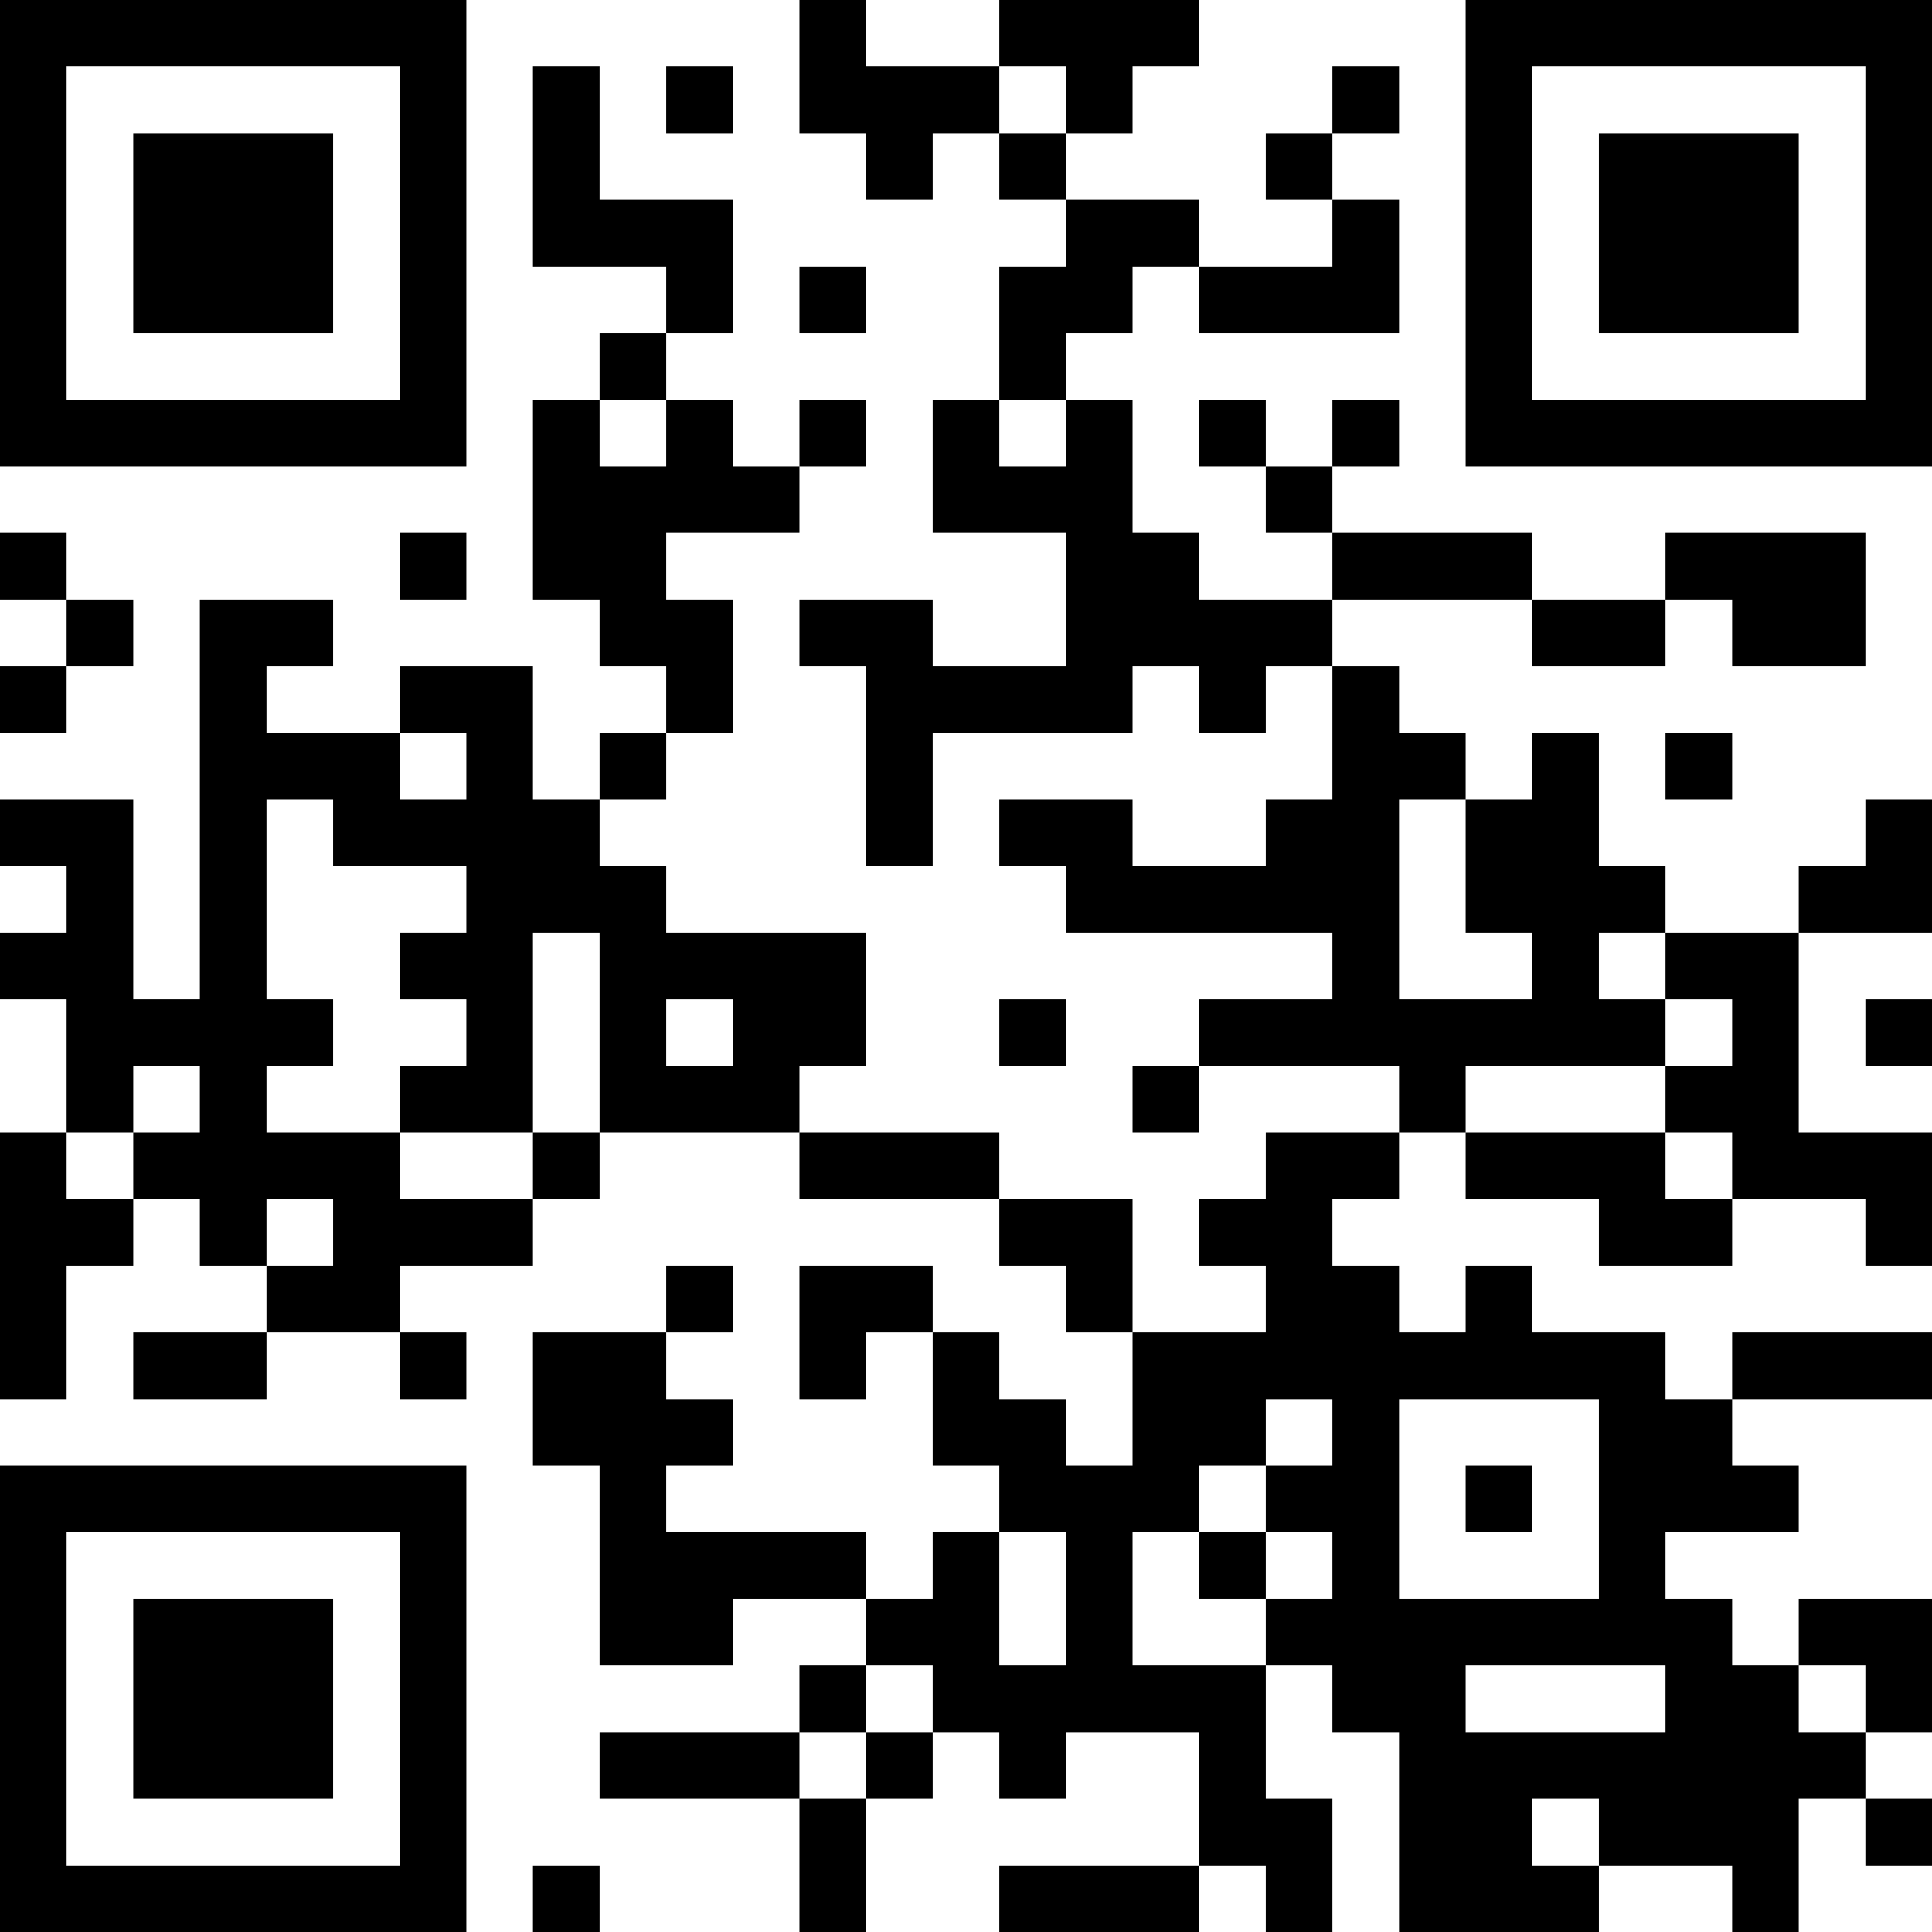
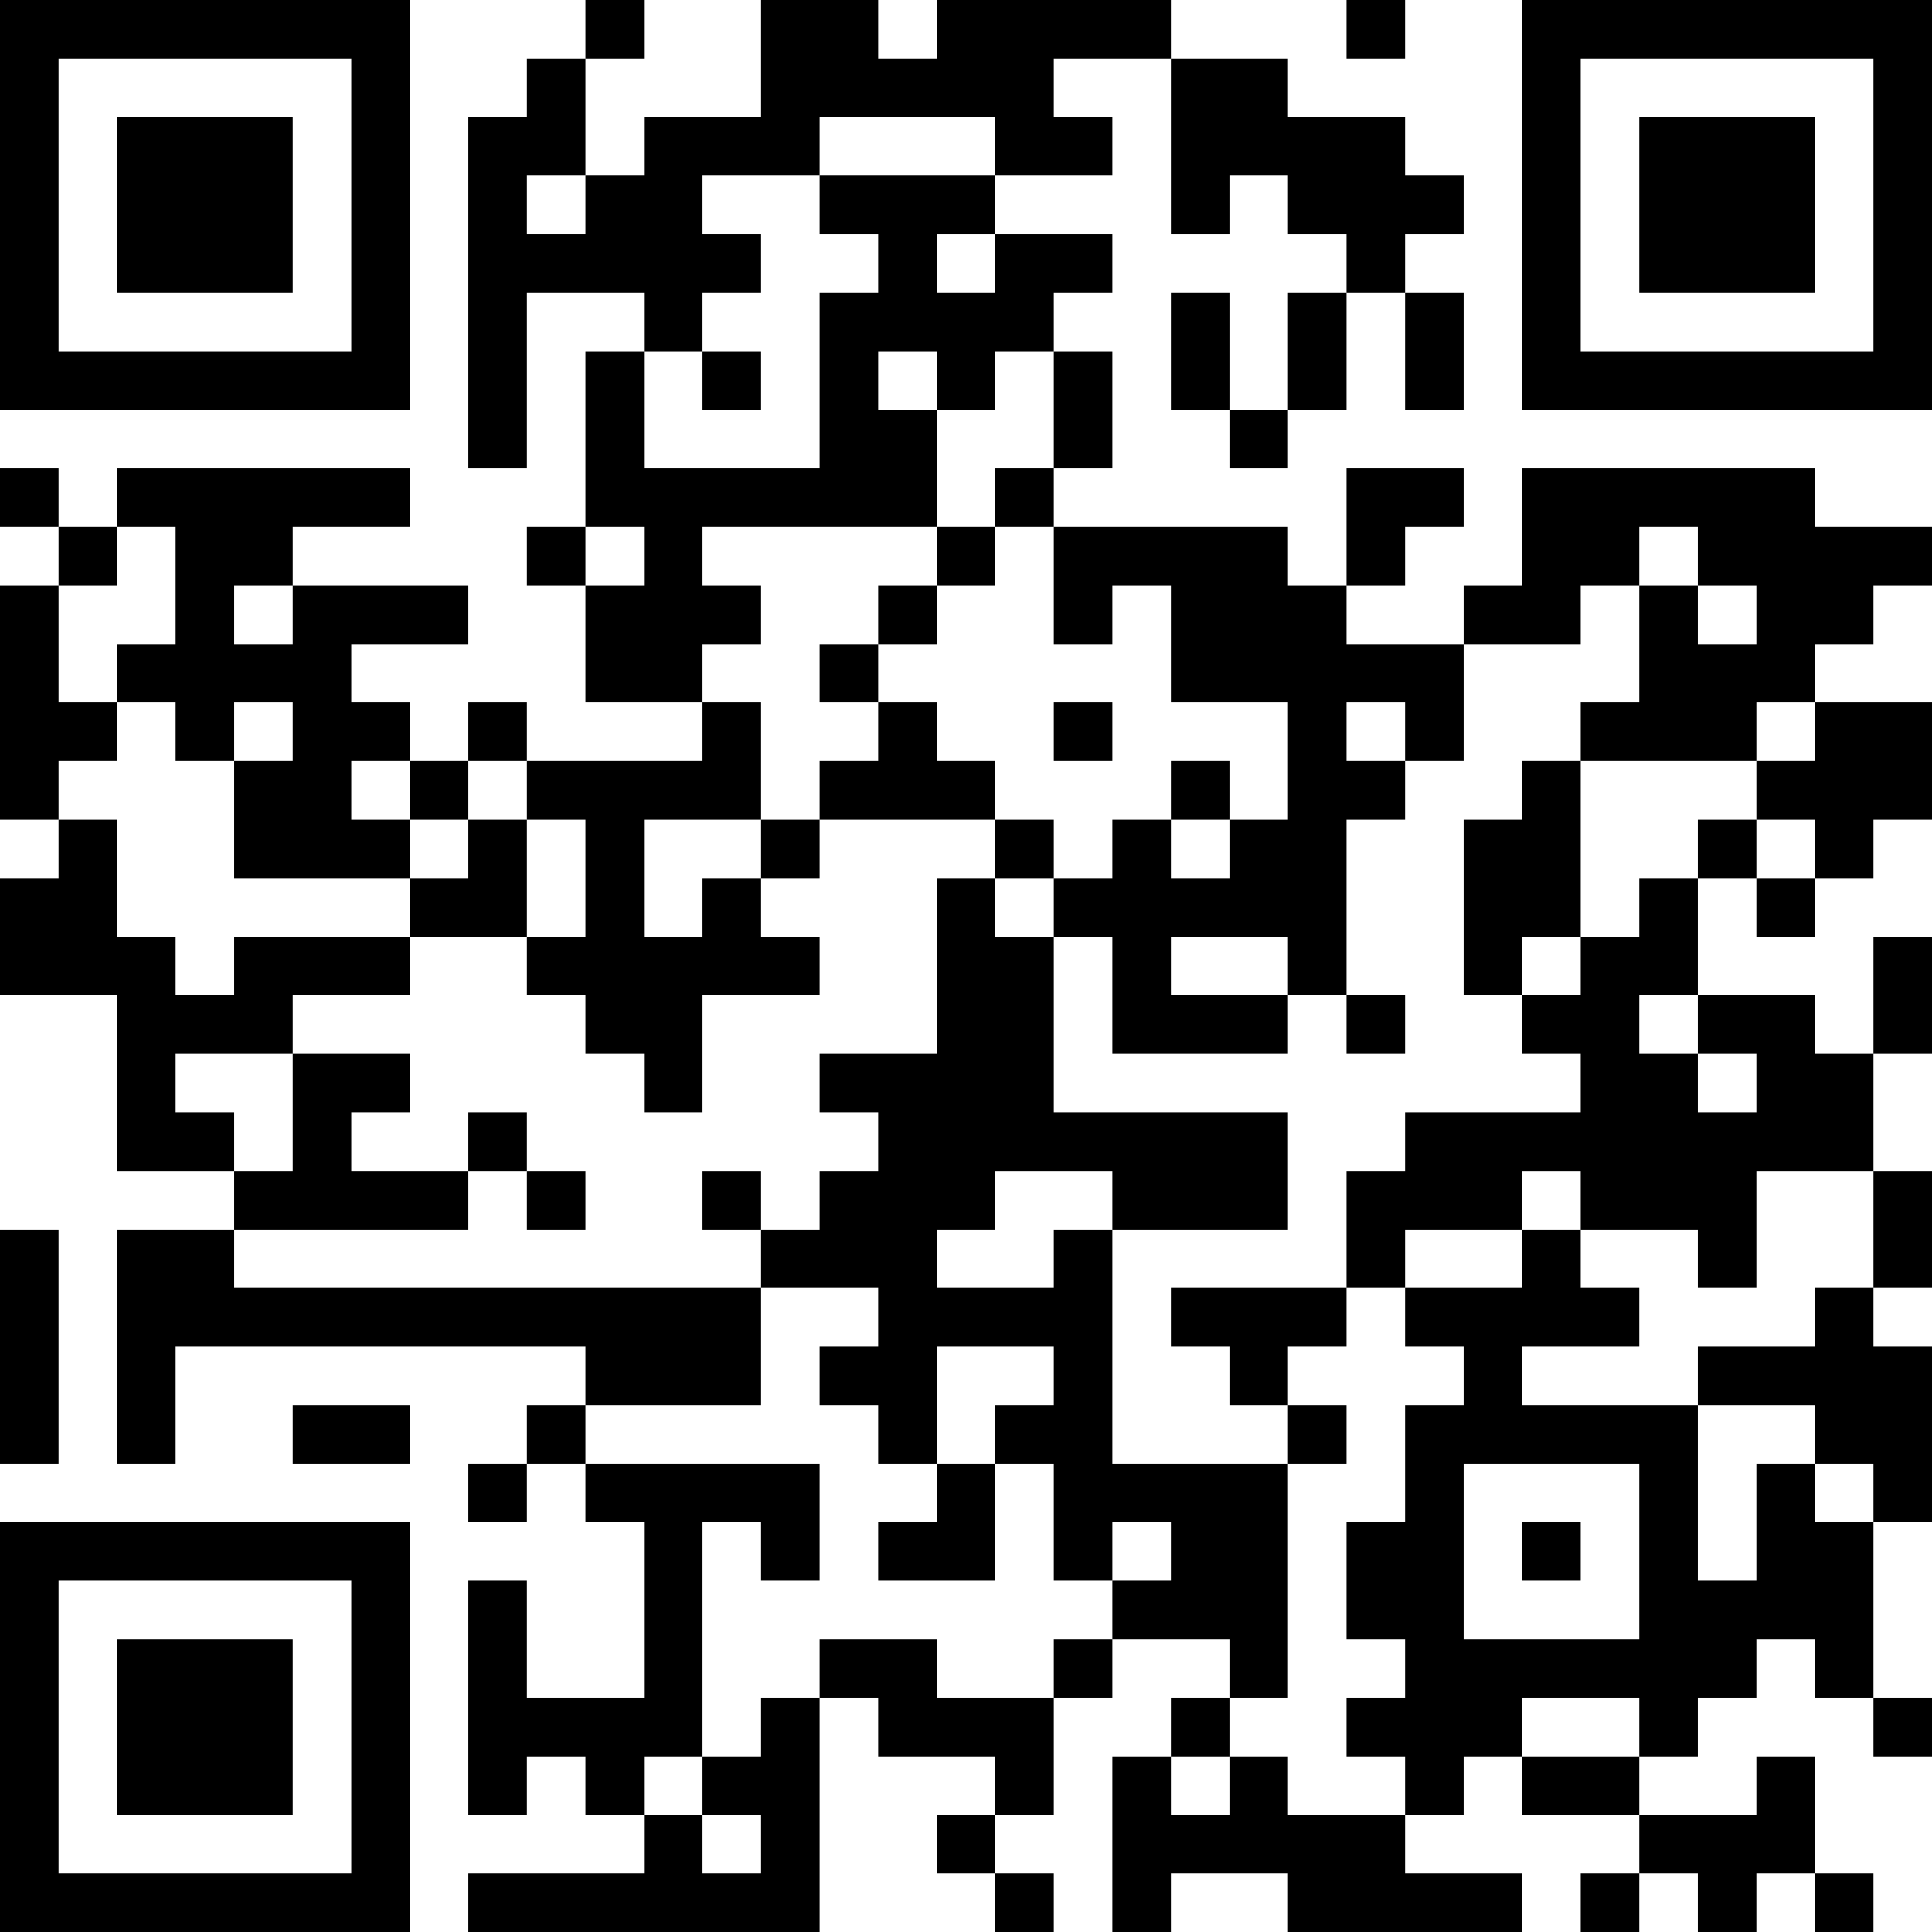
- <svg xmlns="http://www.w3.org/2000/svg" width="29mm" height="29mm" version="1.1" viewBox="0 0 29 29">
-   <path d="M0,0H1V1H0zM1,0H2V1H1zM2,0H3V1H2zM3,0H4V1H3zM4,0H5V1H4zM5,0H6V1H5zM6,0H7V1H6zM12,0H13V1H12zM15,0H16V1H15zM16,0H17V1H16zM17,0H18V1H17zM22,0H23V1H22zM23,0H24V1H23zM24,0H25V1H24zM25,0H26V1H25zM26,0H27V1H26zM27,0H28V1H27zM28,0H29V1H28zM0,1H1V2H0zM6,1H7V2H6zM8,1H9V2H8zM10,1H11V2H10zM12,1H13V2H12zM13,1H14V2H13zM14,1H15V2H14zM16,1H17V2H16zM20,1H21V2H20zM22,1H23V2H22zM28,1H29V2H28zM0,2H1V3H0zM2,2H3V3H2zM3,2H4V3H3zM4,2H5V3H4zM6,2H7V3H6zM8,2H9V3H8zM13,2H14V3H13zM15,2H16V3H15zM19,2H20V3H19zM22,2H23V3H22zM24,2H25V3H24zM25,2H26V3H25zM26,2H27V3H26zM28,2H29V3H28zM0,3H1V4H0zM2,3H3V4H2zM3,3H4V4H3zM4,3H5V4H4zM6,3H7V4H6zM8,3H9V4H8zM9,3H10V4H9zM10,3H11V4H10zM16,3H17V4H16zM17,3H18V4H17zM20,3H21V4H20zM22,3H23V4H22zM24,3H25V4H24zM25,3H26V4H25zM26,3H27V4H26zM28,3H29V4H28zM0,4H1V5H0zM2,4H3V5H2zM3,4H4V5H3zM4,4H5V5H4zM6,4H7V5H6zM10,4H11V5H10zM12,4H13V5H12zM15,4H16V5H15zM16,4H17V5H16zM18,4H19V5H18zM19,4H20V5H19zM20,4H21V5H20zM22,4H23V5H22zM24,4H25V5H24zM25,4H26V5H25zM26,4H27V5H26zM28,4H29V5H28zM0,5H1V6H0zM6,5H7V6H6zM9,5H10V6H9zM15,5H16V6H15zM22,5H23V6H22zM28,5H29V6H28zM0,6H1V7H0zM1,6H2V7H1zM2,6H3V7H2zM3,6H4V7H3zM4,6H5V7H4zM5,6H6V7H5zM6,6H7V7H6zM8,6H9V7H8zM10,6H11V7H10zM12,6H13V7H12zM14,6H15V7H14zM16,6H17V7H16zM18,6H19V7H18zM20,6H21V7H20zM22,6H23V7H22zM23,6H24V7H23zM24,6H25V7H24zM25,6H26V7H25zM26,6H27V7H26zM27,6H28V7H27zM28,6H29V7H28zM8,7H9V8H8zM9,7H10V8H9zM10,7H11V8H10zM11,7H12V8H11zM14,7H15V8H14zM15,7H16V8H15zM16,7H17V8H16zM19,7H20V8H19zM0,8H1V9H0zM6,8H7V9H6zM8,8H9V9H8zM9,8H10V9H9zM16,8H17V9H16zM17,8H18V9H17zM20,8H21V9H20zM21,8H22V9H21zM22,8H23V9H22zM25,8H26V9H25zM26,8H27V9H26zM27,8H28V9H27zM1,9H2V10H1zM3,9H4V10H3zM4,9H5V10H4zM9,9H10V10H9zM10,9H11V10H10zM12,9H13V10H12zM13,9H14V10H13zM16,9H17V10H16zM17,9H18V10H17zM18,9H19V10H18zM19,9H20V10H19zM23,9H24V10H23zM24,9H25V10H24zM26,9H27V10H26zM27,9H28V10H27zM0,10H1V11H0zM3,10H4V11H3zM6,10H7V11H6zM7,10H8V11H7zM10,10H11V11H10zM13,10H14V11H13zM14,10H15V11H14zM15,10H16V11H15zM16,10H17V11H16zM18,10H19V11H18zM20,10H21V11H20zM3,11H4V12H3zM4,11H5V12H4zM5,11H6V12H5zM7,11H8V12H7zM9,11H10V12H9zM13,11H14V12H13zM20,11H21V12H20zM21,11H22V12H21zM23,11H24V12H23zM25,11H26V12H25zM0,12H1V13H0zM1,12H2V13H1zM3,12H4V13H3zM5,12H6V13H5zM6,12H7V13H6zM7,12H8V13H7zM8,12H9V13H8zM13,12H14V13H13zM15,12H16V13H15zM16,12H17V13H16zM19,12H20V13H19zM20,12H21V13H20zM22,12H23V13H22zM23,12H24V13H23zM28,12H29V13H28zM1,13H2V14H1zM3,13H4V14H3zM7,13H8V14H7zM8,13H9V14H8zM9,13H10V14H9zM16,13H17V14H16zM17,13H18V14H17zM18,13H19V14H18zM19,13H20V14H19zM20,13H21V14H20zM22,13H23V14H22zM23,13H24V14H23zM24,13H25V14H24zM27,13H28V14H27zM28,13H29V14H28zM0,14H1V15H0zM1,14H2V15H1zM3,14H4V15H3zM6,14H7V15H6zM7,14H8V15H7zM9,14H10V15H9zM10,14H11V15H10zM11,14H12V15H11zM12,14H13V15H12zM20,14H21V15H20zM23,14H24V15H23zM25,14H26V15H25zM26,14H27V15H26zM1,15H2V16H1zM2,15H3V16H2zM3,15H4V16H3zM4,15H5V16H4zM7,15H8V16H7zM9,15H10V16H9zM11,15H12V16H11zM12,15H13V16H12zM15,15H16V16H15zM18,15H19V16H18zM19,15H20V16H19zM20,15H21V16H20zM21,15H22V16H21zM22,15H23V16H22zM23,15H24V16H23zM24,15H25V16H24zM26,15H27V16H26zM28,15H29V16H28zM1,16H2V17H1zM3,16H4V17H3zM6,16H7V17H6zM7,16H8V17H7zM9,16H10V17H9zM10,16H11V17H10zM11,16H12V17H11zM17,16H18V17H17zM21,16H22V17H21zM25,16H26V17H25zM26,16H27V17H26zM0,17H1V18H0zM2,17H3V18H2zM3,17H4V18H3zM4,17H5V18H4zM5,17H6V18H5zM8,17H9V18H8zM12,17H13V18H12zM13,17H14V18H13zM14,17H15V18H14zM19,17H20V18H19zM20,17H21V18H20zM22,17H23V18H22zM23,17H24V18H23zM24,17H25V18H24zM26,17H27V18H26zM27,17H28V18H27zM28,17H29V18H28zM0,18H1V19H0zM1,18H2V19H1zM3,18H4V19H3zM5,18H6V19H5zM6,18H7V19H6zM7,18H8V19H7zM15,18H16V19H15zM16,18H17V19H16zM18,18H19V19H18zM19,18H20V19H19zM24,18H25V19H24zM25,18H26V19H25zM28,18H29V19H28zM0,19H1V20H0zM4,19H5V20H4zM5,19H6V20H5zM10,19H11V20H10zM12,19H13V20H12zM13,19H14V20H13zM16,19H17V20H16zM19,19H20V20H19zM20,19H21V20H20zM22,19H23V20H22zM0,20H1V21H0zM2,20H3V21H2zM3,20H4V21H3zM6,20H7V21H6zM8,20H9V21H8zM9,20H10V21H9zM12,20H13V21H12zM14,20H15V21H14zM17,20H18V21H17zM18,20H19V21H18zM19,20H20V21H19zM20,20H21V21H20zM21,20H22V21H21zM22,20H23V21H22zM23,20H24V21H23zM24,20H25V21H24zM26,20H27V21H26zM27,20H28V21H27zM28,20H29V21H28zM8,21H9V22H8zM9,21H10V22H9zM10,21H11V22H10zM14,21H15V22H14zM15,21H16V22H15zM17,21H18V22H17zM18,21H19V22H18zM20,21H21V22H20zM24,21H25V22H24zM25,21H26V22H25zM0,22H1V23H0zM1,22H2V23H1zM2,22H3V23H2zM3,22H4V23H3zM4,22H5V23H4zM5,22H6V23H5zM6,22H7V23H6zM9,22H10V23H9zM15,22H16V23H15zM16,22H17V23H16zM17,22H18V23H17zM19,22H20V23H19zM20,22H21V23H20zM22,22H23V23H22zM24,22H25V23H24zM25,22H26V23H25zM26,22H27V23H26zM0,23H1V24H0zM6,23H7V24H6zM9,23H10V24H9zM10,23H11V24H10zM11,23H12V24H11zM12,23H13V24H12zM14,23H15V24H14zM16,23H17V24H16zM18,23H19V24H18zM20,23H21V24H20zM24,23H25V24H24zM0,24H1V25H0zM2,24H3V25H2zM3,24H4V25H3zM4,24H5V25H4zM6,24H7V25H6zM9,24H10V25H9zM10,24H11V25H10zM13,24H14V25H13zM14,24H15V25H14zM16,24H17V25H16zM19,24H20V25H19zM20,24H21V25H20zM21,24H22V25H21zM22,24H23V25H22zM23,24H24V25H23zM24,24H25V25H24zM25,24H26V25H25zM27,24H28V25H27zM28,24H29V25H28zM0,25H1V26H0zM2,25H3V26H2zM3,25H4V26H3zM4,25H5V26H4zM6,25H7V26H6zM12,25H13V26H12zM14,25H15V26H14zM15,25H16V26H15zM16,25H17V26H16zM17,25H18V26H17zM18,25H19V26H18zM20,25H21V26H20zM21,25H22V26H21zM25,25H26V26H25zM26,25H27V26H26zM28,25H29V26H28zM0,26H1V27H0zM2,26H3V27H2zM3,26H4V27H3zM4,26H5V27H4zM6,26H7V27H6zM9,26H10V27H9zM10,26H11V27H10zM11,26H12V27H11zM13,26H14V27H13zM15,26H16V27H15zM18,26H19V27H18zM21,26H22V27H21zM22,26H23V27H22zM23,26H24V27H23zM24,26H25V27H24zM25,26H26V27H25zM26,26H27V27H26zM27,26H28V27H27zM0,27H1V28H0zM6,27H7V28H6zM12,27H13V28H12zM18,27H19V28H18zM19,27H20V28H19zM21,27H22V28H21zM22,27H23V28H22zM24,27H25V28H24zM25,27H26V28H25zM26,27H27V28H26zM28,27H29V28H28zM0,28H1V29H0zM1,28H2V29H1zM2,28H3V29H2zM3,28H4V29H3zM4,28H5V29H4zM5,28H6V29H5zM6,28H7V29H6zM8,28H9V29H8zM12,28H13V29H12zM15,28H16V29H15zM16,28H17V29H16zM17,28H18V29H17zM19,28H20V29H19zM21,28H22V29H21zM22,28H23V29H22zM23,28H24V29H23zM26,28H27V29H26z" id="qr-path" fill="#000000" fill-opacity="1" fill-rule="nonzero" stroke="none" />
+ <svg xmlns="http://www.w3.org/2000/svg" width="33mm" height="33mm" viewBox="0 0 33 33" class="segno">
+   <path class="qrline" stroke="#000" d="M0 0.5h7m3 0h1m2 0h2m1 0h4m3 0h1m2 0h7m-33 1h1m5 0h1m2 0h1m3 0h5m2 0h2m4 0h1m5 0h1m-33 1h1m1 0h3m1 0h1m1 0h2m1 0h3m3 0h2m1 0h4m2 0h1m1 0h3m1 0h1m-33 1h1m1 0h3m1 0h1m1 0h1m1 0h2m2 0h3m3 0h1m1 0h3m1 0h1m1 0h3m1 0h1m-33 1h1m1 0h3m1 0h1m1 0h5m2 0h1m1 0h2m4 0h1m2 0h1m1 0h3m1 0h1m-33 1h1m5 0h1m1 0h1m2 0h1m2 0h4m2 0h1m1 0h1m1 0h1m1 0h1m5 0h1m-33 1h7m1 0h1m1 0h1m1 0h1m1 0h1m1 0h1m1 0h1m1 0h1m1 0h1m1 0h1m1 0h7m-25 1h1m1 0h1m3 0h2m2 0h1m2 0h1m-22 1h1m1 0h5m3 0h6m1 0h1m5 0h2m1 0h5m-30 1h1m1 0h2m4 0h1m1 0h1m4 0h1m1 0h4m1 0h1m2 0h2m1 0h4m-33 1h1m2 0h1m1 0h3m2 0h3m2 0h1m2 0h1m1 0h3m2 0h2m1 0h1m1 0h2m-32 1h1m1 0h4m4 0h2m2 0h1m5 0h5m3 0h3m-31 1h2m1 0h1m1 0h2m1 0h1m3 0h1m2 0h1m2 0h1m3 0h1m1 0h1m2 0h3m1 0h2m-33 1h1m3 0h2m1 0h1m1 0h4m1 0h3m3 0h1m1 0h2m2 0h1m3 0h3m-32 1h1m2 0h3m1 0h1m1 0h1m2 0h1m3 0h1m1 0h1m1 0h2m2 0h2m2 0h1m1 0h1m-32 1h2m5 0h2m1 0h1m1 0h1m3 0h1m1 0h5m2 0h2m1 0h1m1 0h1m-31 1h3m1 0h3m2 0h5m2 0h2m1 0h1m2 0h1m2 0h1m1 0h2m3 0h1m-31 1h3m5 0h2m4 0h2m1 0h3m1 0h1m2 0h2m1 0h2m1 0h1m-31 1h1m2 0h2m4 0h1m2 0h4m9 0h2m1 0h2m-30 1h2m1 0h1m2 0h1m6 0h7m2 0h8m-28 1h4m1 0h1m2 0h1m1 0h3m2 0h3m1 0h3m1 0h3m2 0h1m-33 1h1m1 0h2m9 0h3m2 0h1m4 0h1m2 0h1m2 0h1m2 0h1m-33 1h1m1 0h11m2 0h4m1 0h3m1 0h4m3 0h1m-32 1h1m1 0h1m7 0h3m1 0h2m2 0h1m2 0h1m3 0h1m3 0h4m-33 1h1m1 0h1m2 0h2m2 0h1m5 0h1m1 0h2m3 0h1m1 0h5m2 0h2m-25 1h1m1 0h4m2 0h1m1 0h4m2 0h1m3 0h1m1 0h1m1 0h1m-33 1h7m4 0h1m1 0h1m1 0h2m1 0h1m1 0h2m1 0h2m1 0h1m1 0h1m1 0h2m-32 1h1m5 0h1m1 0h1m2 0h1m7 0h3m1 0h2m3 0h4m-32 1h1m1 0h3m1 0h1m1 0h1m2 0h1m2 0h2m2 0h1m2 0h1m2 0h6m1 0h1m-32 1h1m1 0h3m1 0h1m1 0h4m1 0h1m1 0h3m2 0h1m2 0h3m2 0h1m3 0h1m-33 1h1m1 0h3m1 0h1m1 0h1m1 0h1m1 0h2m3 0h1m1 0h1m1 0h1m2 0h1m1 0h2m2 0h1m-31 1h1m5 0h1m4 0h1m1 0h1m2 0h1m2 0h5m4 0h3m-31 1h7m1 0h6m3 0h1m1 0h1m2 0h4m1 0h1m1 0h1m1 0h1" />
</svg>
